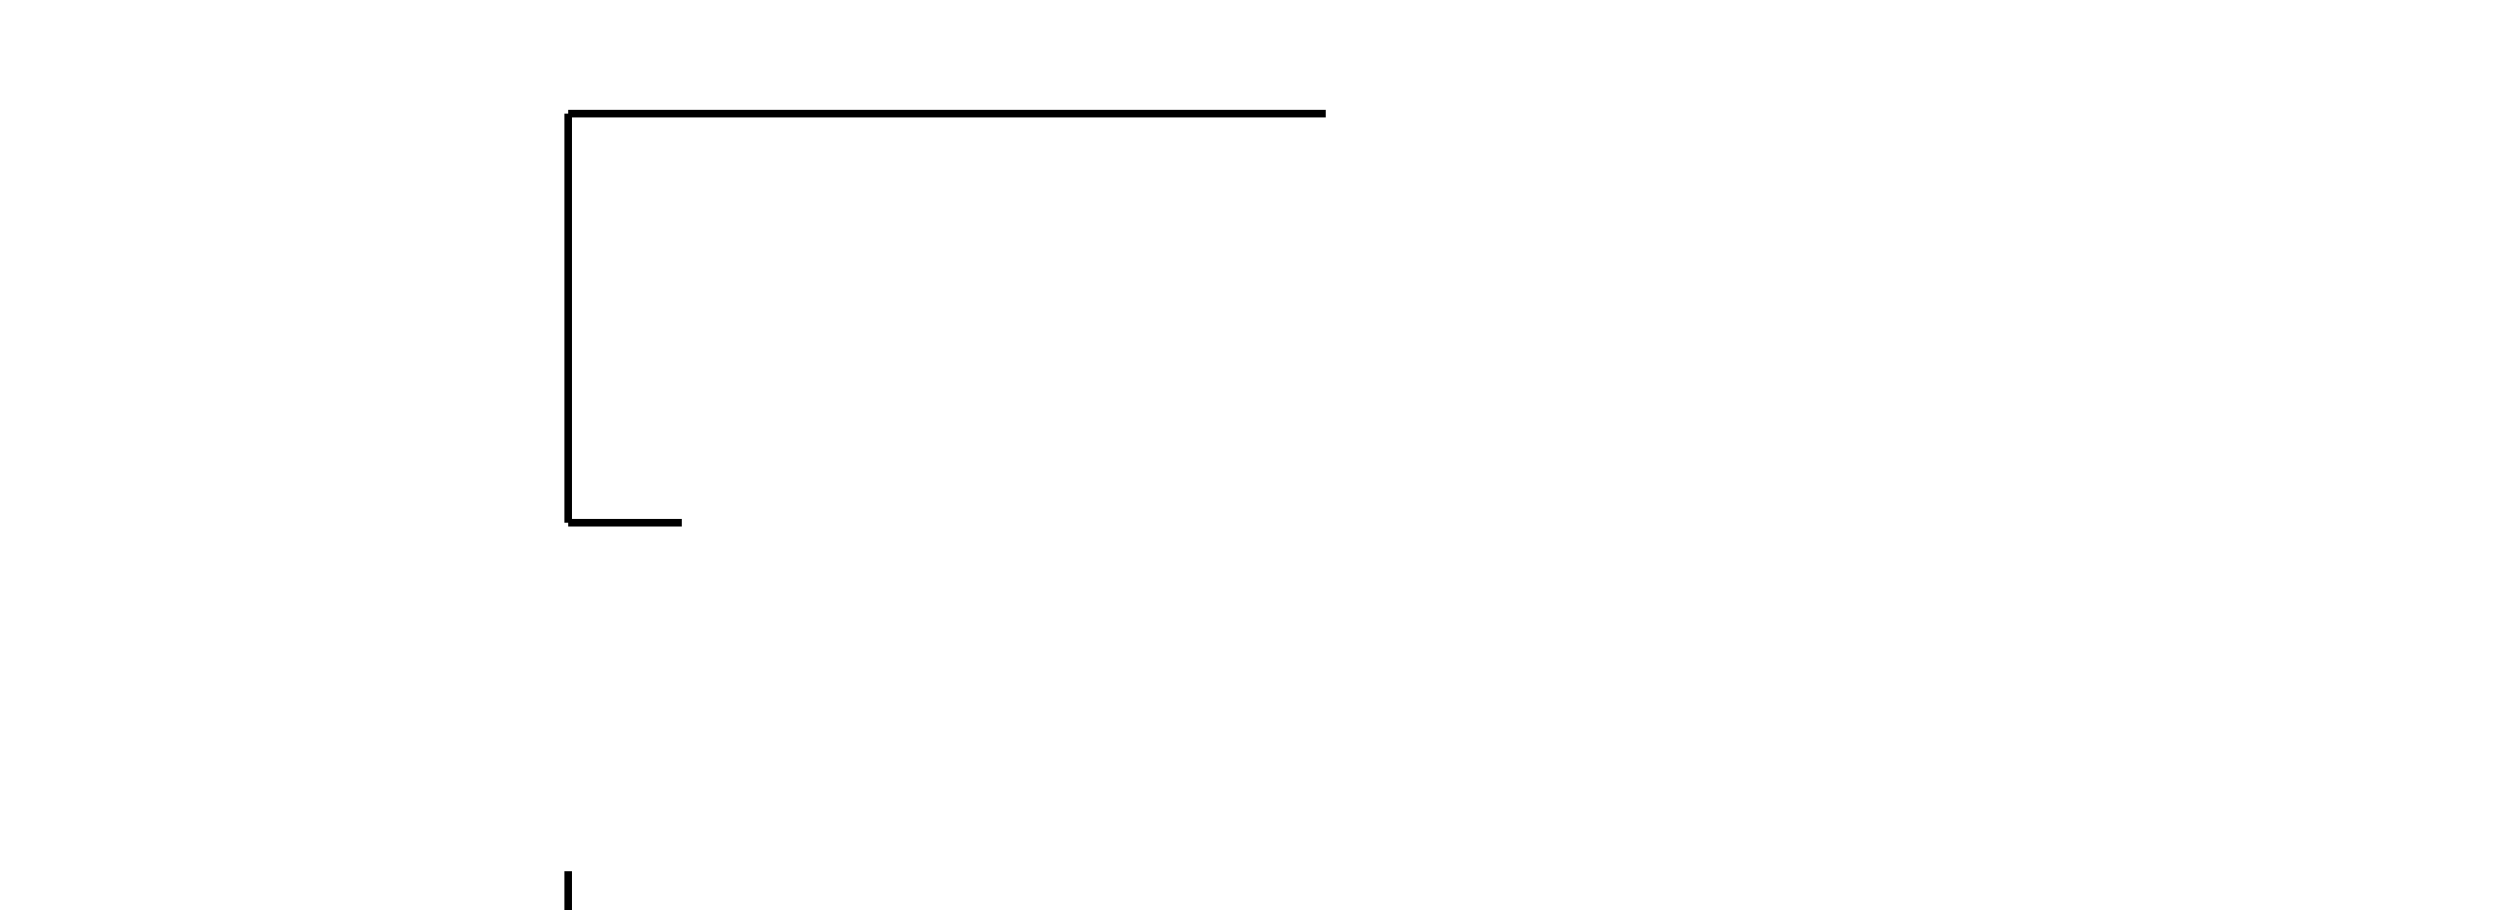
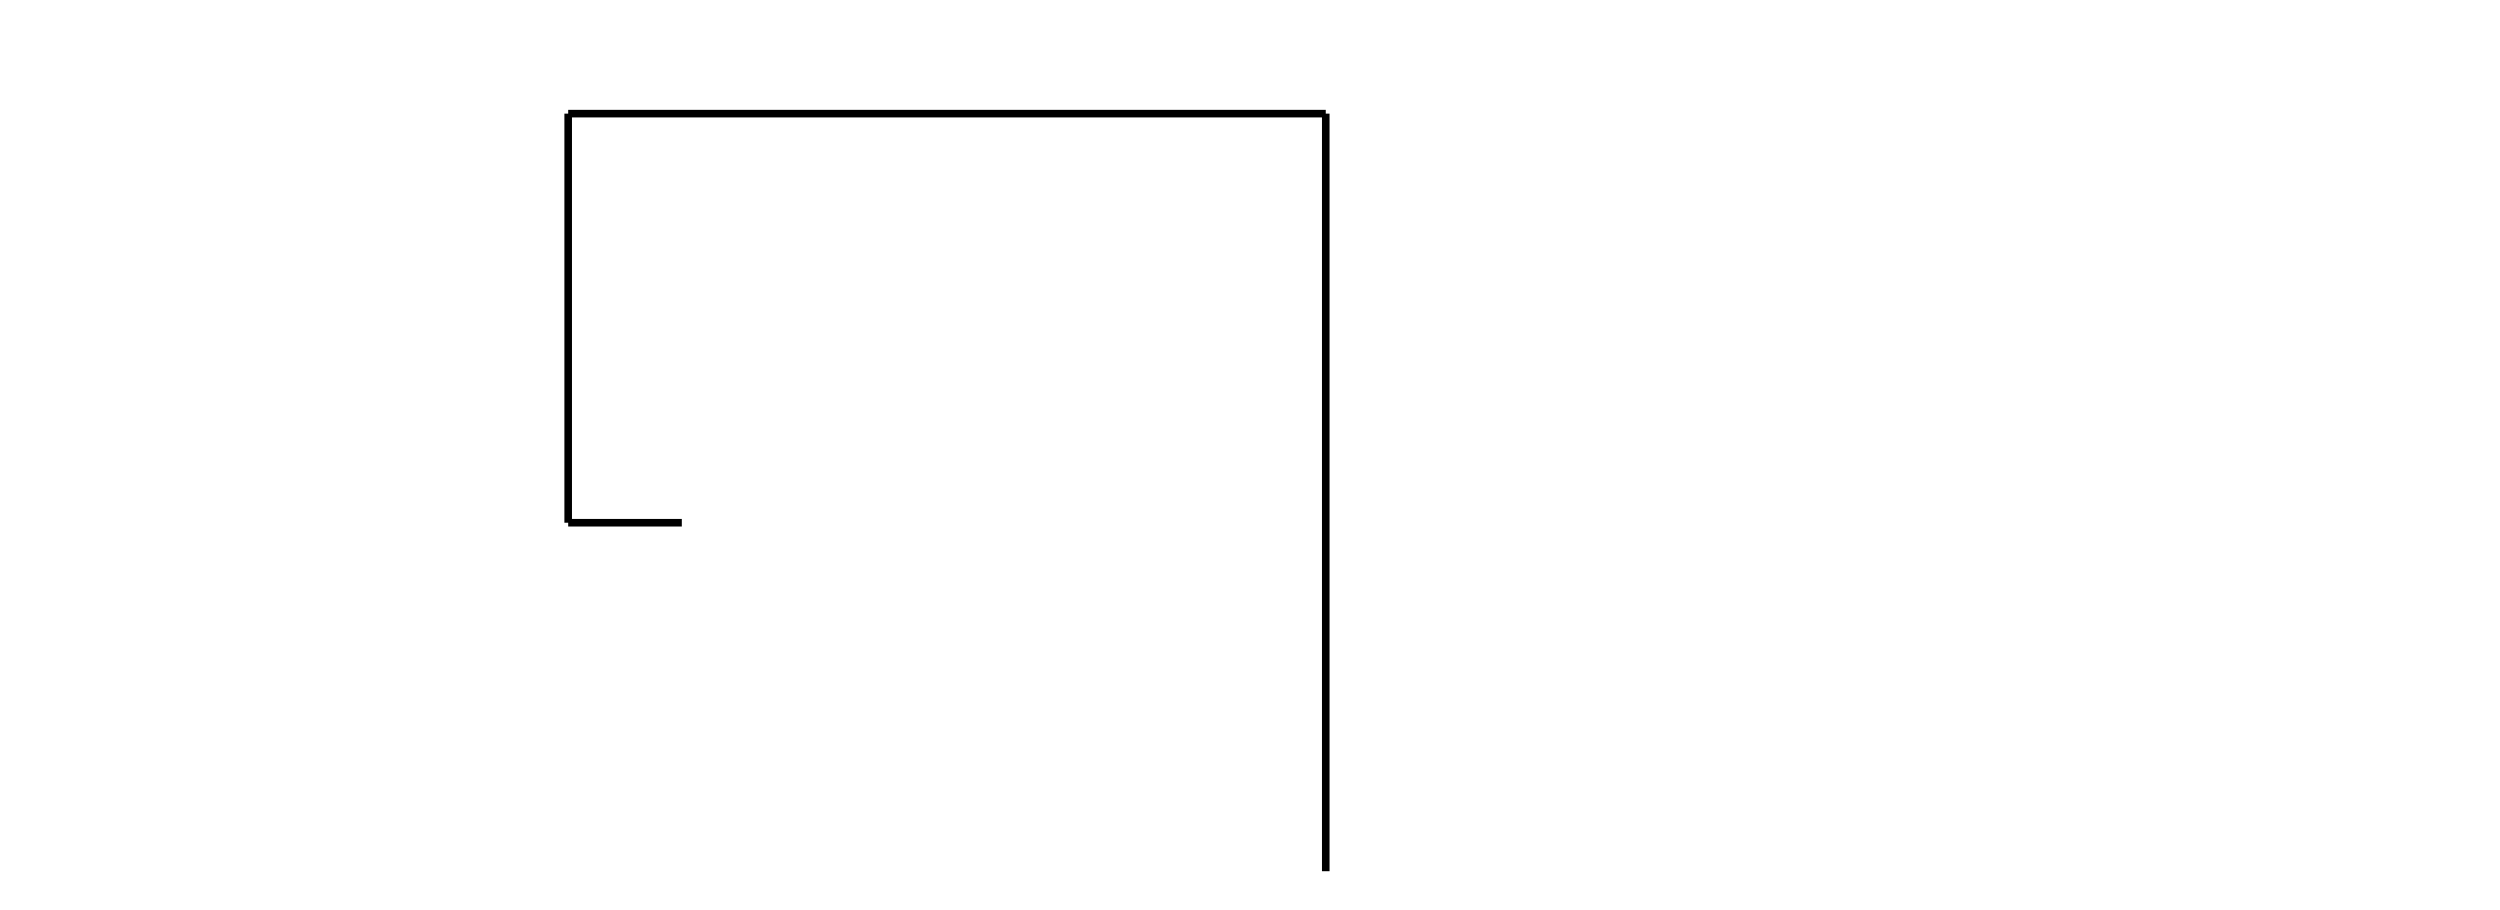
<svg xmlns="http://www.w3.org/2000/svg" version="1.1" height="480" width="1320">
  <style>
    .wall {
      stroke: black;
      stroke-width: 4;
      fill: none;
    }
  </style>
  <path class="wall" d="M 360 276 l -60 0" />
  <path class="wall" d="M 300 276 l 0 -216" />
  <path class="wall" d="M 300 60 l 400 0" />
-   <path class="wall" d="M 300 460 l 0 400" />
+   <path class="wall" d="M 700 60 l 0 400" />
</svg>
